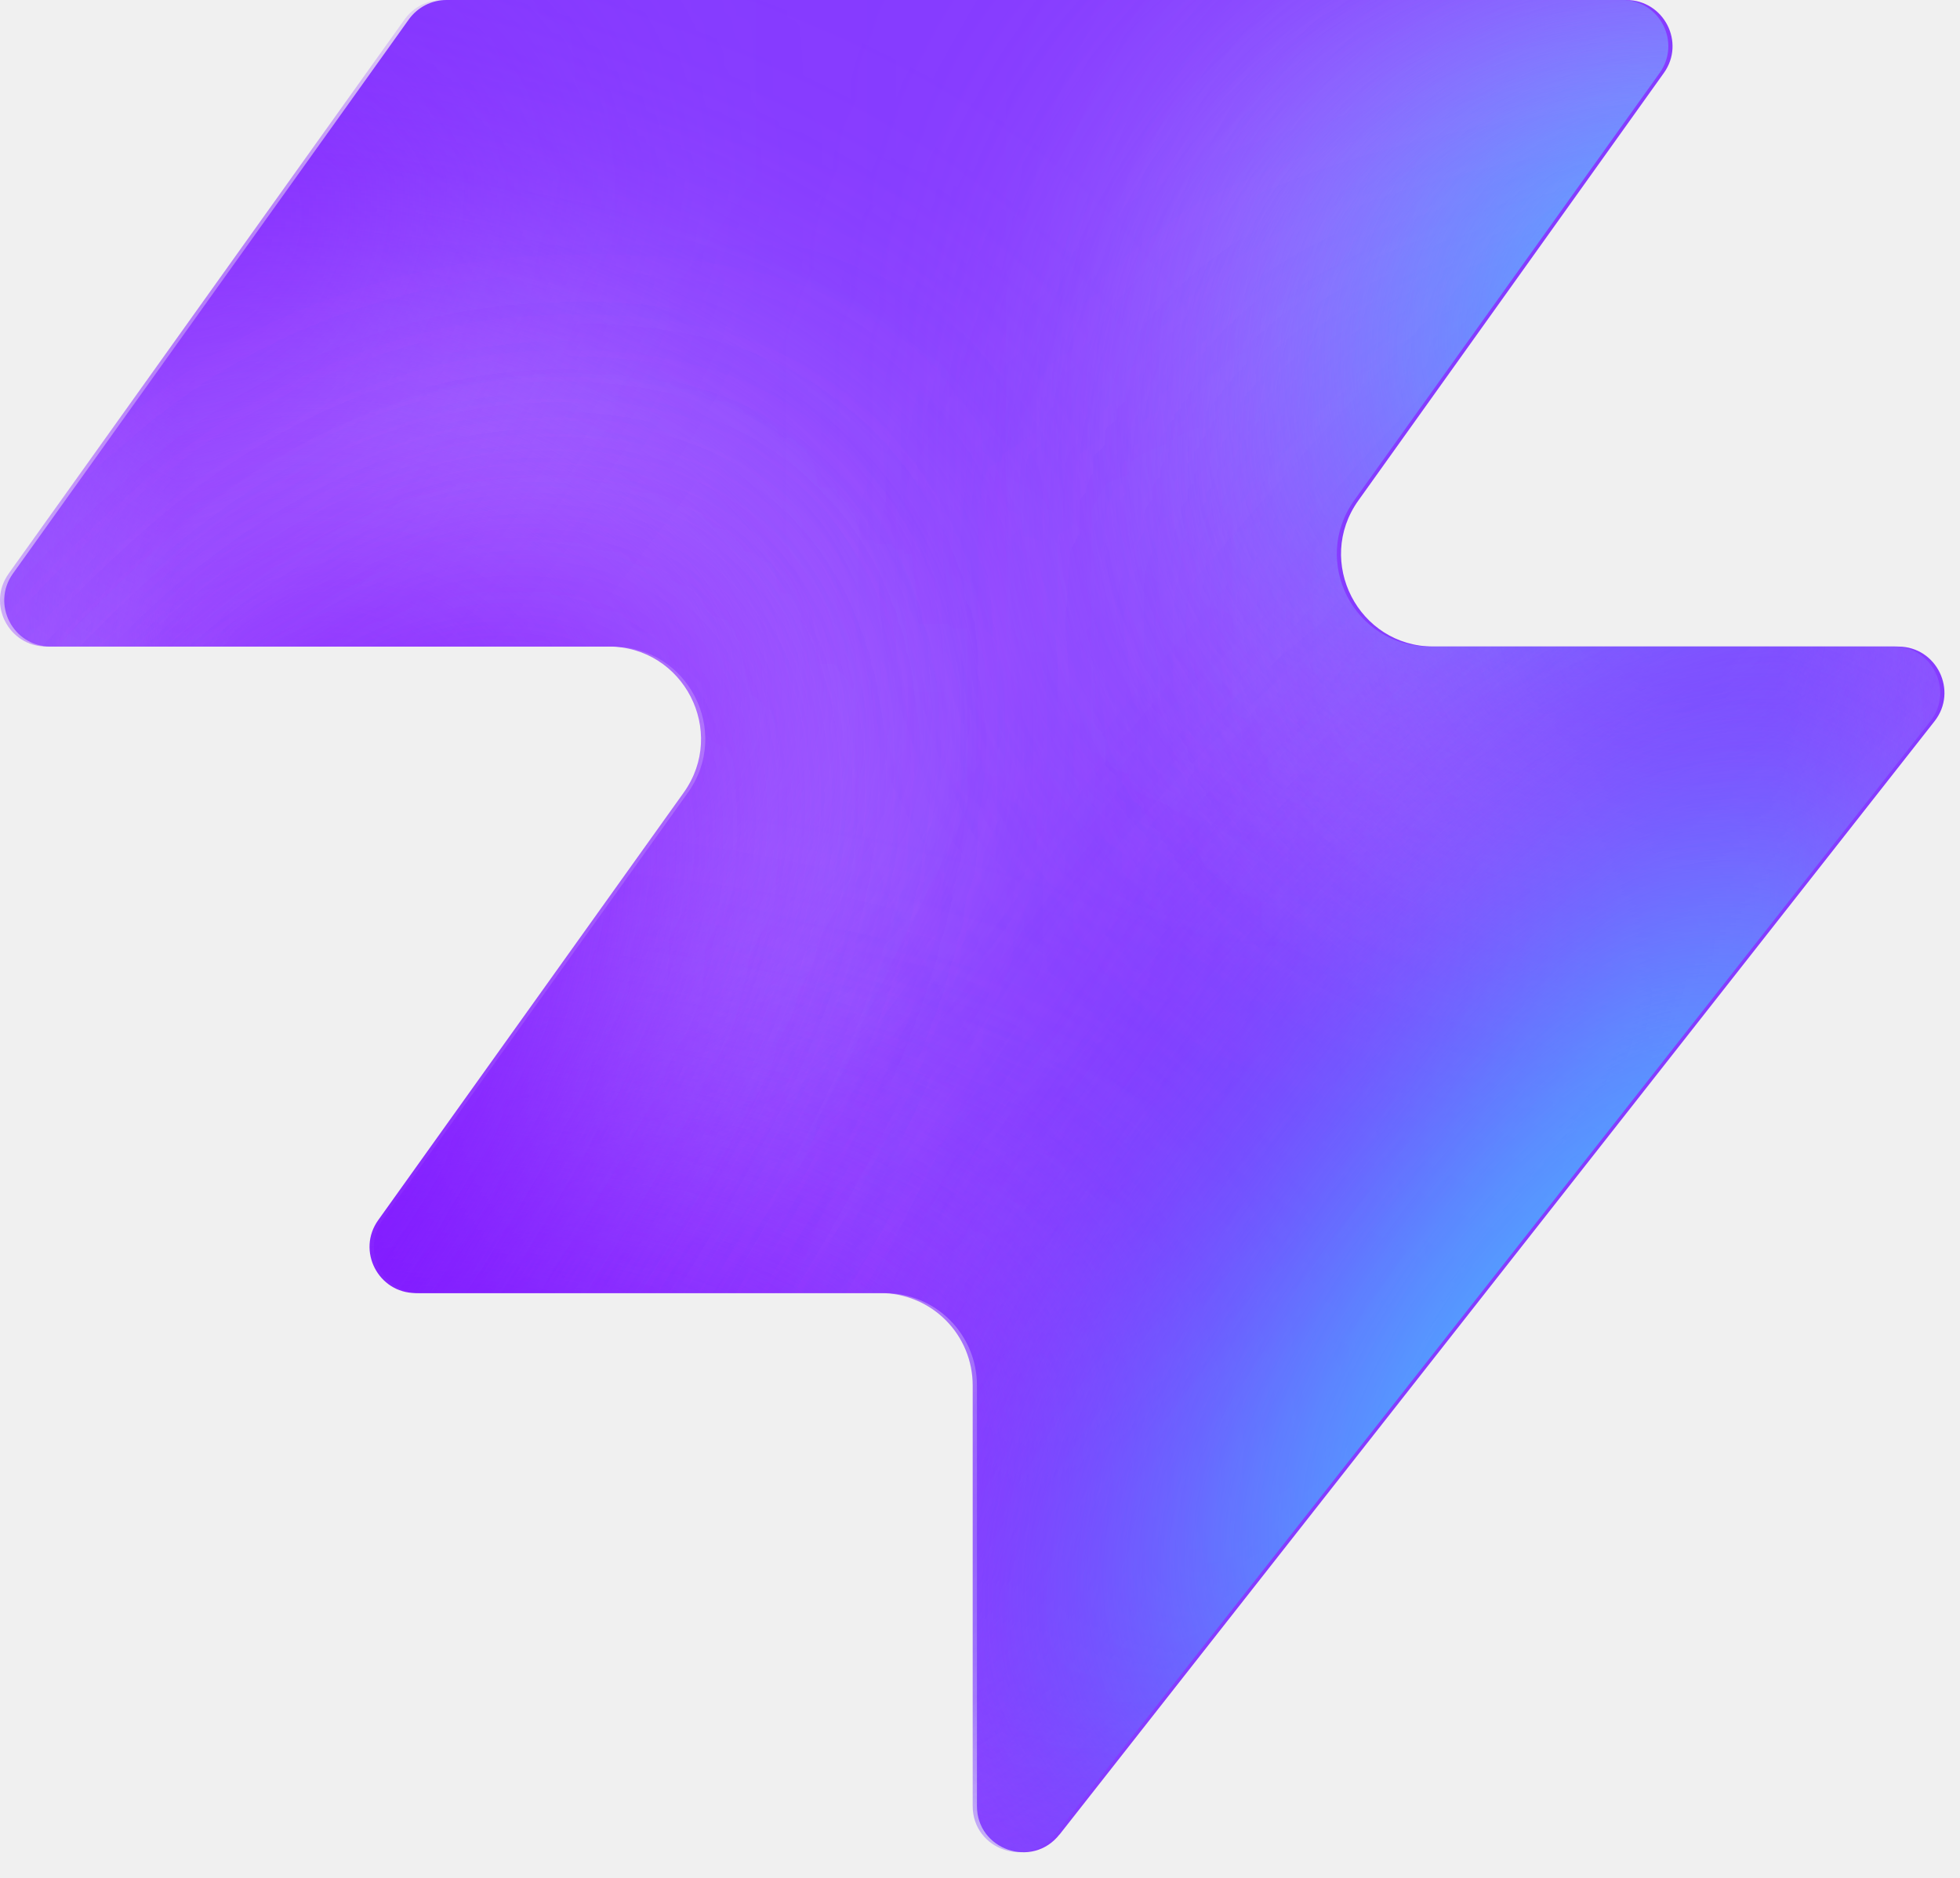
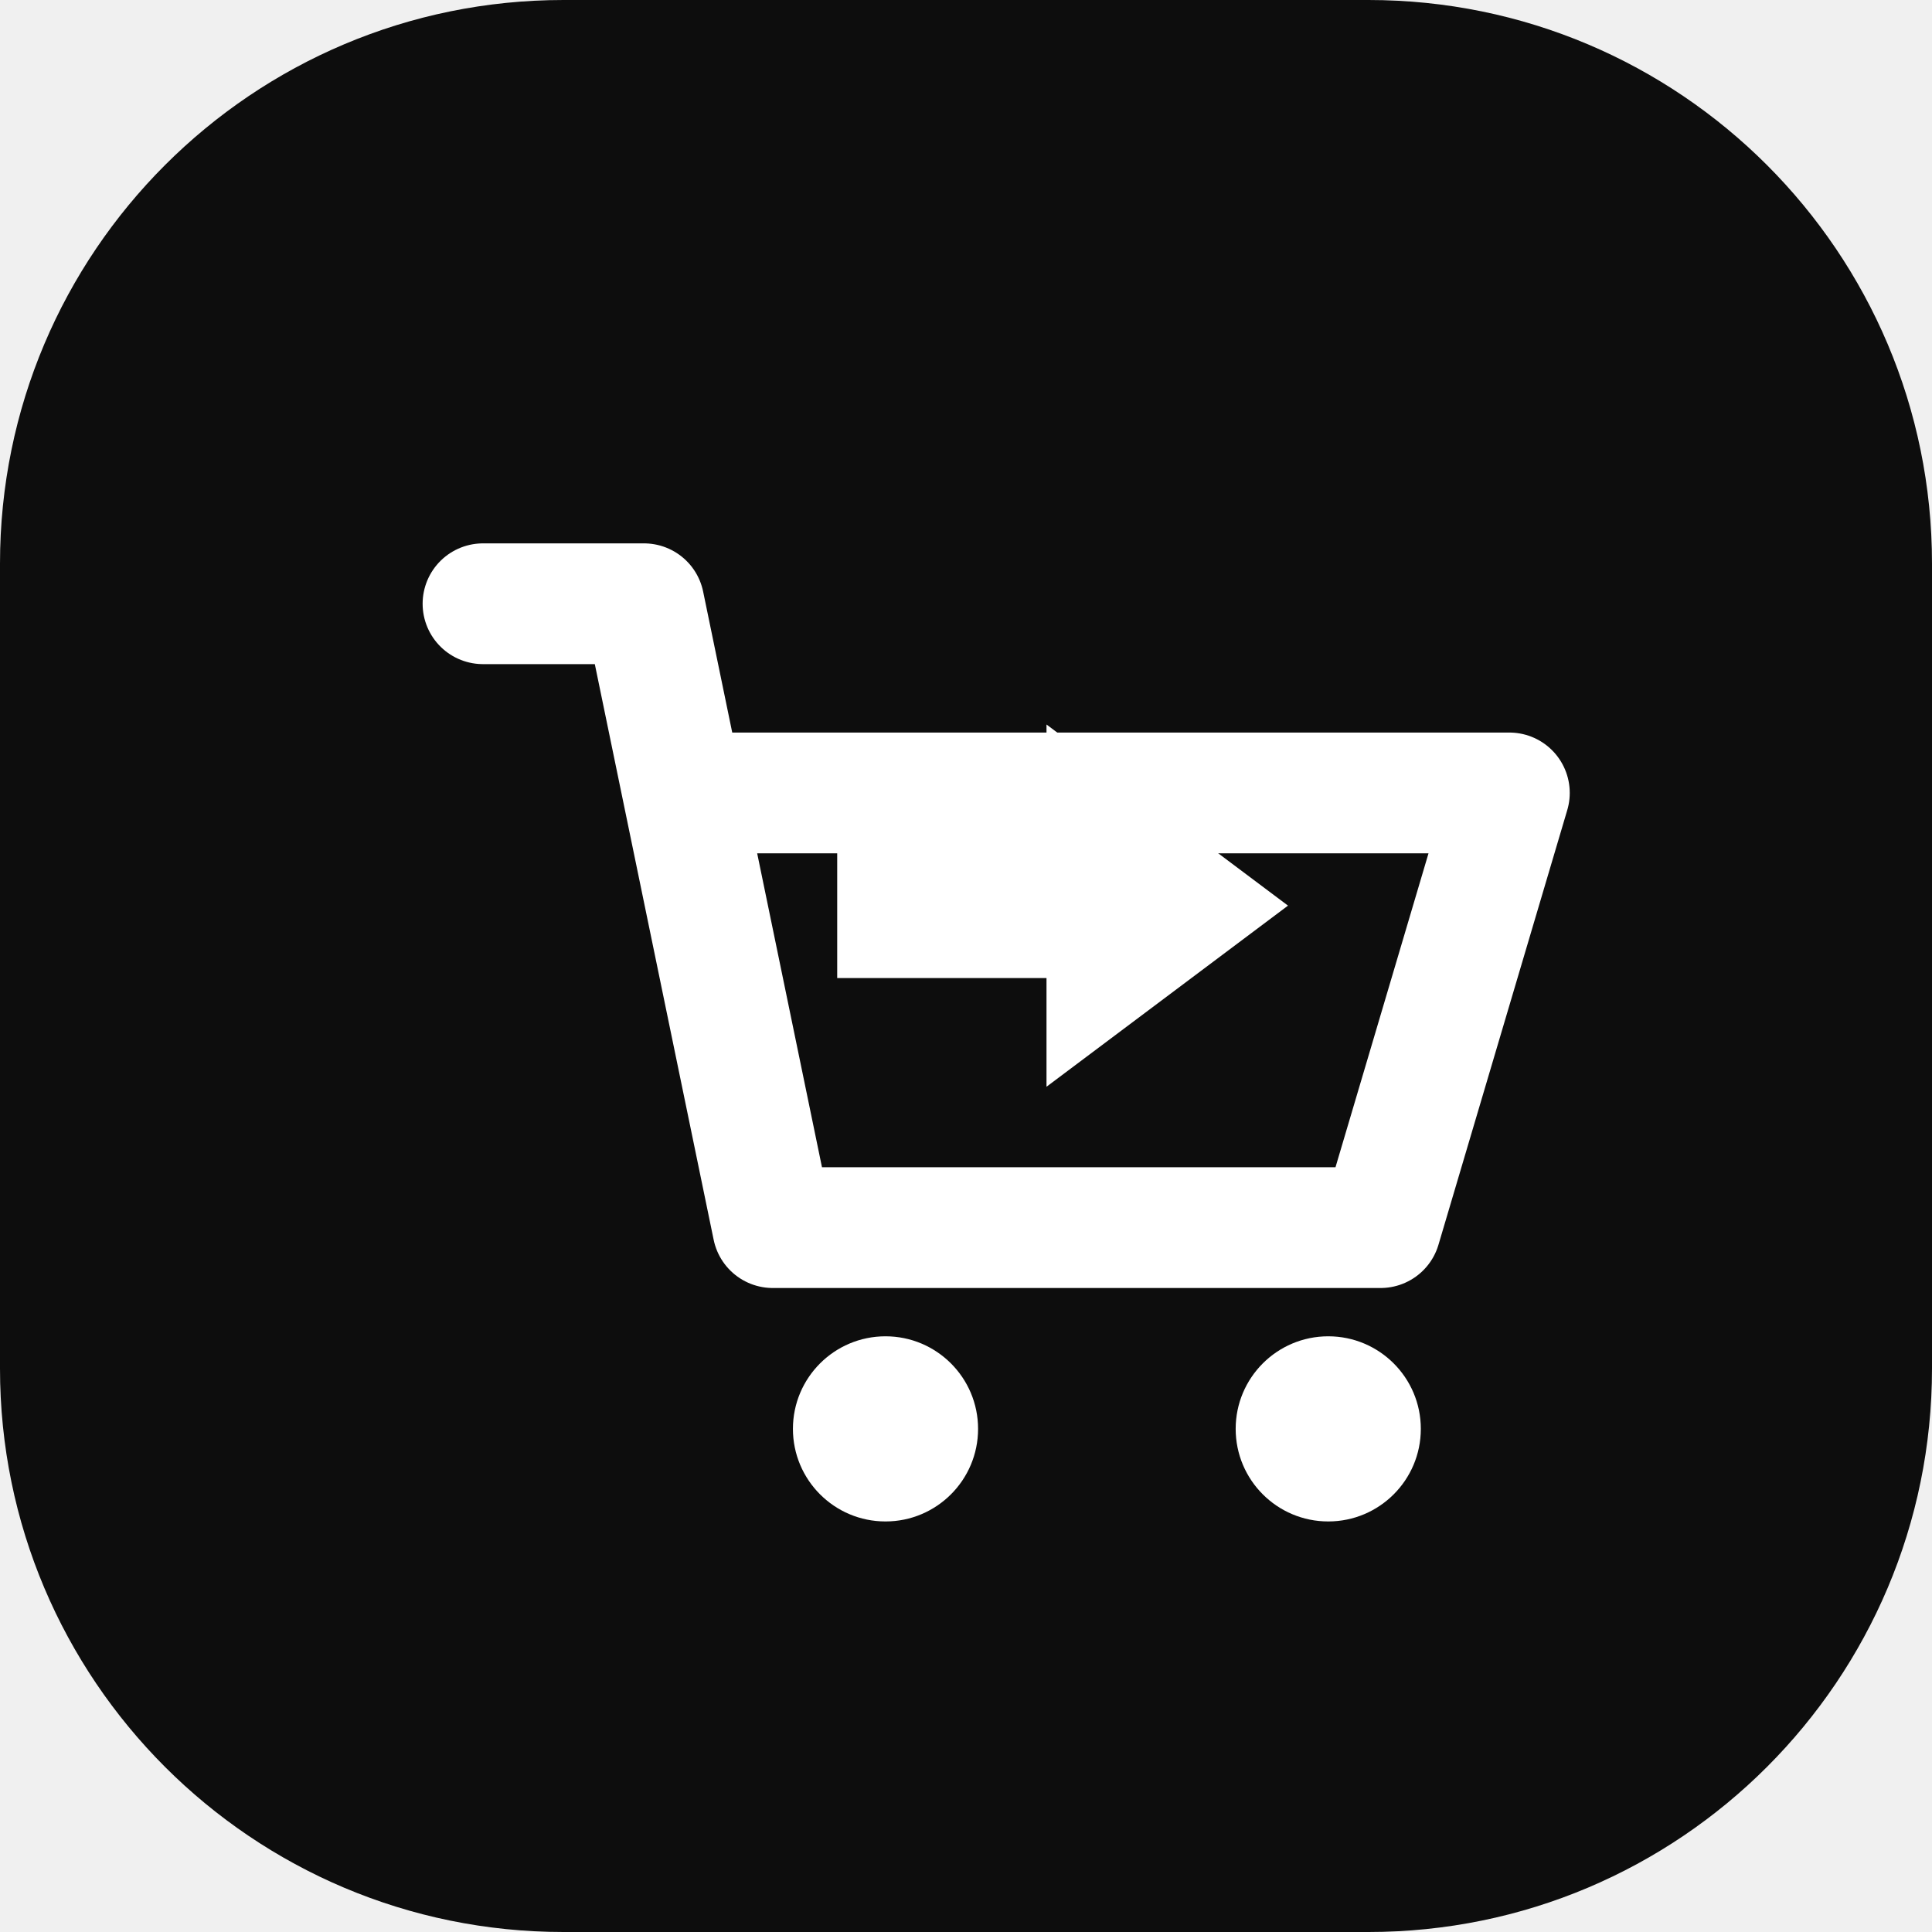
- <svg xmlns="http://www.w3.org/2000/svg" width="48" height="46" fill="none" viewBox="0 0 48 46">
-   <path fill="#863bff" d="M25.946 44.938c-.664.845-2.021.375-2.021-.698V33.937a2.26 2.26 0 0 0-2.262-2.262H10.287c-.92 0-1.456-1.04-.92-1.788l7.48-10.471c1.07-1.497 0-3.578-1.842-3.578H1.237c-.92 0-1.456-1.04-.92-1.788L10.013.474c.214-.297.556-.474.92-.474h28.894c.92 0 1.456 1.04.92 1.788l-7.48 10.471c-1.07 1.498 0 3.579 1.842 3.579h11.377c.943 0 1.473 1.088.89 1.83L25.947 44.94z" style="fill:#863bff;fill:color(display-p3 .525 .23 1);fill-opacity:1" />
-   <mask id="a" width="48" height="46" x="0" y="0" maskUnits="userSpaceOnUse" style="mask-type:alpha">
-     <path fill="#000" d="M25.842 44.938c-.664.844-2.021.375-2.021-.698V33.937a2.26 2.26 0 0 0-2.262-2.262H10.183c-.92 0-1.456-1.04-.92-1.788l7.48-10.471c1.07-1.498 0-3.579-1.842-3.579H1.133c-.92 0-1.456-1.04-.92-1.787L9.91.473c.214-.297.556-.474.92-.474h28.894c.92 0 1.456 1.04.92 1.788l-7.48 10.471c-1.07 1.498 0 3.578 1.842 3.578h11.377c.943 0 1.473 1.088.89 1.832L25.843 44.94z" style="fill:#000;fill-opacity:1" />
-   </mask>
-   <g mask="url(#a)">
-     <g filter="url(#b)">
-       <ellipse cx="5.508" cy="14.704" fill="#ede6ff" rx="5.508" ry="14.704" style="fill:#ede6ff;fill:color(display-p3 .927 .903 1);fill-opacity:1" transform="matrix(.00324 1 1 -.00324 -4.47 31.516)" />
-     </g>
-     <g filter="url(#c)">
-       <ellipse cx="10.399" cy="29.851" fill="#ede6ff" rx="10.399" ry="29.851" style="fill:#ede6ff;fill:color(display-p3 .927 .903 1);fill-opacity:1" transform="matrix(.00324 1 1 -.00324 -39.328 7.883)" />
-     </g>
-     <g filter="url(#d)">
-       <ellipse cx="5.508" cy="30.487" fill="#7e14ff" rx="5.508" ry="30.487" style="fill:#7e14ff;fill:color(display-p3 .492 .077 1);fill-opacity:1" transform="rotate(89.814 -25.913 -14.639)scale(1 -1)" />
-     </g>
-     <g filter="url(#e)">
-       <ellipse cx="5.508" cy="30.599" fill="#7e14ff" rx="5.508" ry="30.599" style="fill:#7e14ff;fill:color(display-p3 .492 .077 1);fill-opacity:1" transform="rotate(89.814 -32.644 -3.334)scale(1 -1)" />
-     </g>
-     <g filter="url(#f)">
-       <ellipse cx="5.508" cy="30.599" fill="#7e14ff" rx="5.508" ry="30.599" style="fill:#7e14ff;fill:color(display-p3 .492 .077 1);fill-opacity:1" transform="matrix(.00324 1 1 -.00324 -34.34 30.47)" />
-     </g>
-     <g filter="url(#g)">
-       <ellipse cx="14.072" cy="22.078" fill="#ede6ff" rx="14.072" ry="22.078" style="fill:#ede6ff;fill:color(display-p3 .927 .903 1);fill-opacity:1" transform="rotate(93.35 24.506 48.493)scale(-1 1)" />
-     </g>
-     <g filter="url(#h)">
-       <ellipse cx="3.47" cy="21.501" fill="#7e14ff" rx="3.47" ry="21.501" style="fill:#7e14ff;fill:color(display-p3 .492 .077 1);fill-opacity:1" transform="rotate(89.009 28.708 47.59)scale(-1 1)" />
-     </g>
-     <g filter="url(#i)">
-       <ellipse cx="3.47" cy="21.501" fill="#7e14ff" rx="3.47" ry="21.501" style="fill:#7e14ff;fill:color(display-p3 .492 .077 1);fill-opacity:1" transform="rotate(89.009 28.708 47.59)scale(-1 1)" />
-     </g>
-     <g filter="url(#j)">
-       <ellipse cx=".387" cy="8.972" fill="#7e14ff" rx="4.407" ry="29.108" style="fill:#7e14ff;fill:color(display-p3 .492 .077 1);fill-opacity:1" transform="rotate(39.51 .387 8.972)" />
-     </g>
-     <g filter="url(#k)">
-       <ellipse cx="47.523" cy="-6.092" fill="#7e14ff" rx="4.407" ry="29.108" style="fill:#7e14ff;fill:color(display-p3 .492 .077 1);fill-opacity:1" transform="rotate(37.892 47.523 -6.092)" />
-     </g>
-     <g filter="url(#l)">
-       <ellipse cx="41.412" cy="6.333" fill="#47bfff" rx="5.971" ry="9.665" style="fill:#47bfff;fill:color(display-p3 .28 .748 1);fill-opacity:1" transform="rotate(37.892 41.412 6.333)" />
-     </g>
-     <g filter="url(#m)">
-       <ellipse cx="-1.879" cy="38.332" fill="#7e14ff" rx="4.407" ry="29.108" style="fill:#7e14ff;fill:color(display-p3 .492 .077 1);fill-opacity:1" transform="rotate(37.892 -1.88 38.332)" />
-     </g>
-     <g filter="url(#n)">
-       <ellipse cx="-1.879" cy="38.332" fill="#7e14ff" rx="4.407" ry="29.108" style="fill:#7e14ff;fill:color(display-p3 .492 .077 1);fill-opacity:1" transform="rotate(37.892 -1.88 38.332)" />
-     </g>
-     <g filter="url(#o)">
-       <ellipse cx="35.651" cy="29.907" fill="#7e14ff" rx="4.407" ry="29.108" style="fill:#7e14ff;fill:color(display-p3 .492 .077 1);fill-opacity:1" transform="rotate(37.892 35.651 29.907)" />
-     </g>
-     <g filter="url(#p)">
-       <ellipse cx="38.418" cy="32.4" fill="#47bfff" rx="5.971" ry="15.297" style="fill:#47bfff;fill:color(display-p3 .28 .748 1);fill-opacity:1" transform="rotate(37.892 38.418 32.4)" />
-     </g>
-   </g>
-   <defs>
-     <filter id="b" width="60.045" height="41.654" x="-19.77" y="16.149" color-interpolation-filters="sRGB" filterUnits="userSpaceOnUse">
-       <feFlood flood-opacity="0" result="BackgroundImageFix" />
-       <feBlend in="SourceGraphic" in2="BackgroundImageFix" result="shape" />
-       <feGaussianBlur result="effect1_foregroundBlur_2002_17158" stdDeviation="7.659" />
-     </filter>
-     <filter id="c" width="90.34" height="51.437" x="-54.613" y="-7.533" color-interpolation-filters="sRGB" filterUnits="userSpaceOnUse">
-       <feFlood flood-opacity="0" result="BackgroundImageFix" />
-       <feBlend in="SourceGraphic" in2="BackgroundImageFix" result="shape" />
-       <feGaussianBlur result="effect1_foregroundBlur_2002_17158" stdDeviation="7.659" />
-     </filter>
-     <filter id="d" width="79.355" height="29.4" x="-49.64" y="2.03" color-interpolation-filters="sRGB" filterUnits="userSpaceOnUse">
-       <feFlood flood-opacity="0" result="BackgroundImageFix" />
-       <feBlend in="SourceGraphic" in2="BackgroundImageFix" result="shape" />
-       <feGaussianBlur result="effect1_foregroundBlur_2002_17158" stdDeviation="4.596" />
-     </filter>
-     <filter id="e" width="79.579" height="29.4" x="-45.045" y="20.029" color-interpolation-filters="sRGB" filterUnits="userSpaceOnUse">
-       <feFlood flood-opacity="0" result="BackgroundImageFix" />
-       <feBlend in="SourceGraphic" in2="BackgroundImageFix" result="shape" />
-       <feGaussianBlur result="effect1_foregroundBlur_2002_17158" stdDeviation="4.596" />
-     </filter>
-     <filter id="f" width="79.579" height="29.4" x="-43.513" y="21.178" color-interpolation-filters="sRGB" filterUnits="userSpaceOnUse">
-       <feFlood flood-opacity="0" result="BackgroundImageFix" />
-       <feBlend in="SourceGraphic" in2="BackgroundImageFix" result="shape" />
-       <feGaussianBlur result="effect1_foregroundBlur_2002_17158" stdDeviation="4.596" />
-     </filter>
-     <filter id="g" width="74.749" height="58.852" x="15.756" y="-17.901" color-interpolation-filters="sRGB" filterUnits="userSpaceOnUse">
-       <feFlood flood-opacity="0" result="BackgroundImageFix" />
-       <feBlend in="SourceGraphic" in2="BackgroundImageFix" result="shape" />
-       <feGaussianBlur result="effect1_foregroundBlur_2002_17158" stdDeviation="7.659" />
-     </filter>
-     <filter id="h" width="61.377" height="25.362" x="23.548" y="2.284" color-interpolation-filters="sRGB" filterUnits="userSpaceOnUse">
-       <feFlood flood-opacity="0" result="BackgroundImageFix" />
-       <feBlend in="SourceGraphic" in2="BackgroundImageFix" result="shape" />
-       <feGaussianBlur result="effect1_foregroundBlur_2002_17158" stdDeviation="4.596" />
-     </filter>
-     <filter id="i" width="61.377" height="25.362" x="23.548" y="2.284" color-interpolation-filters="sRGB" filterUnits="userSpaceOnUse">
-       <feFlood flood-opacity="0" result="BackgroundImageFix" />
-       <feBlend in="SourceGraphic" in2="BackgroundImageFix" result="shape" />
-       <feGaussianBlur result="effect1_foregroundBlur_2002_17158" stdDeviation="4.596" />
-     </filter>
-     <filter id="j" width="56.045" height="63.649" x="-27.636" y="-22.853" color-interpolation-filters="sRGB" filterUnits="userSpaceOnUse">
-       <feFlood flood-opacity="0" result="BackgroundImageFix" />
-       <feBlend in="SourceGraphic" in2="BackgroundImageFix" result="shape" />
-       <feGaussianBlur result="effect1_foregroundBlur_2002_17158" stdDeviation="4.596" />
-     </filter>
-     <filter id="k" width="54.814" height="64.646" x="20.116" y="-38.415" color-interpolation-filters="sRGB" filterUnits="userSpaceOnUse">
-       <feFlood flood-opacity="0" result="BackgroundImageFix" />
-       <feBlend in="SourceGraphic" in2="BackgroundImageFix" result="shape" />
-       <feGaussianBlur result="effect1_foregroundBlur_2002_17158" stdDeviation="4.596" />
-     </filter>
-     <filter id="l" width="33.541" height="35.313" x="24.641" y="-11.323" color-interpolation-filters="sRGB" filterUnits="userSpaceOnUse">
-       <feFlood flood-opacity="0" result="BackgroundImageFix" />
-       <feBlend in="SourceGraphic" in2="BackgroundImageFix" result="shape" />
-       <feGaussianBlur result="effect1_foregroundBlur_2002_17158" stdDeviation="4.596" />
-     </filter>
-     <filter id="m" width="54.814" height="64.646" x="-29.286" y="6.009" color-interpolation-filters="sRGB" filterUnits="userSpaceOnUse">
-       <feFlood flood-opacity="0" result="BackgroundImageFix" />
-       <feBlend in="SourceGraphic" in2="BackgroundImageFix" result="shape" />
-       <feGaussianBlur result="effect1_foregroundBlur_2002_17158" stdDeviation="4.596" />
-     </filter>
-     <filter id="n" width="54.814" height="64.646" x="-29.286" y="6.009" color-interpolation-filters="sRGB" filterUnits="userSpaceOnUse">
-       <feFlood flood-opacity="0" result="BackgroundImageFix" />
-       <feBlend in="SourceGraphic" in2="BackgroundImageFix" result="shape" />
-       <feGaussianBlur result="effect1_foregroundBlur_2002_17158" stdDeviation="4.596" />
-     </filter>
-     <filter id="o" width="54.814" height="64.646" x="8.244" y="-2.416" color-interpolation-filters="sRGB" filterUnits="userSpaceOnUse">
-       <feFlood flood-opacity="0" result="BackgroundImageFix" />
-       <feBlend in="SourceGraphic" in2="BackgroundImageFix" result="shape" />
-       <feGaussianBlur result="effect1_foregroundBlur_2002_17158" stdDeviation="4.596" />
-     </filter>
-     <filter id="p" width="39.409" height="43.623" x="18.713" y="10.588" color-interpolation-filters="sRGB" filterUnits="userSpaceOnUse">
-       <feFlood flood-opacity="0" result="BackgroundImageFix" />
-       <feBlend in="SourceGraphic" in2="BackgroundImageFix" result="shape" />
-       <feGaussianBlur result="effect1_foregroundBlur_2002_17158" stdDeviation="4.596" />
-     </filter>
-   </defs>
+ <svg xmlns="http://www.w3.org/2000/svg" viewBox="0 0 48 48">
+   <rect width="48" height="48" rx="14" fill="#0d0d0d" />
+   <path d="M12 15h4l3.2 15.5h15.1l3.2-10.8H18.1" fill="none" stroke="#fff" stroke-width="3" stroke-linecap="round" stroke-linejoin="round" />
+   <path d="m26 18 6 4.5-6 4.5v-2.7h-5.2v-3.6H26V18Z" fill="#fff" />
+   <circle cx="22" cy="35.5" r="2.3" fill="#fff" />
+   <circle cx="33" cy="35.5" r="2.3" fill="#fff" />
</svg>
